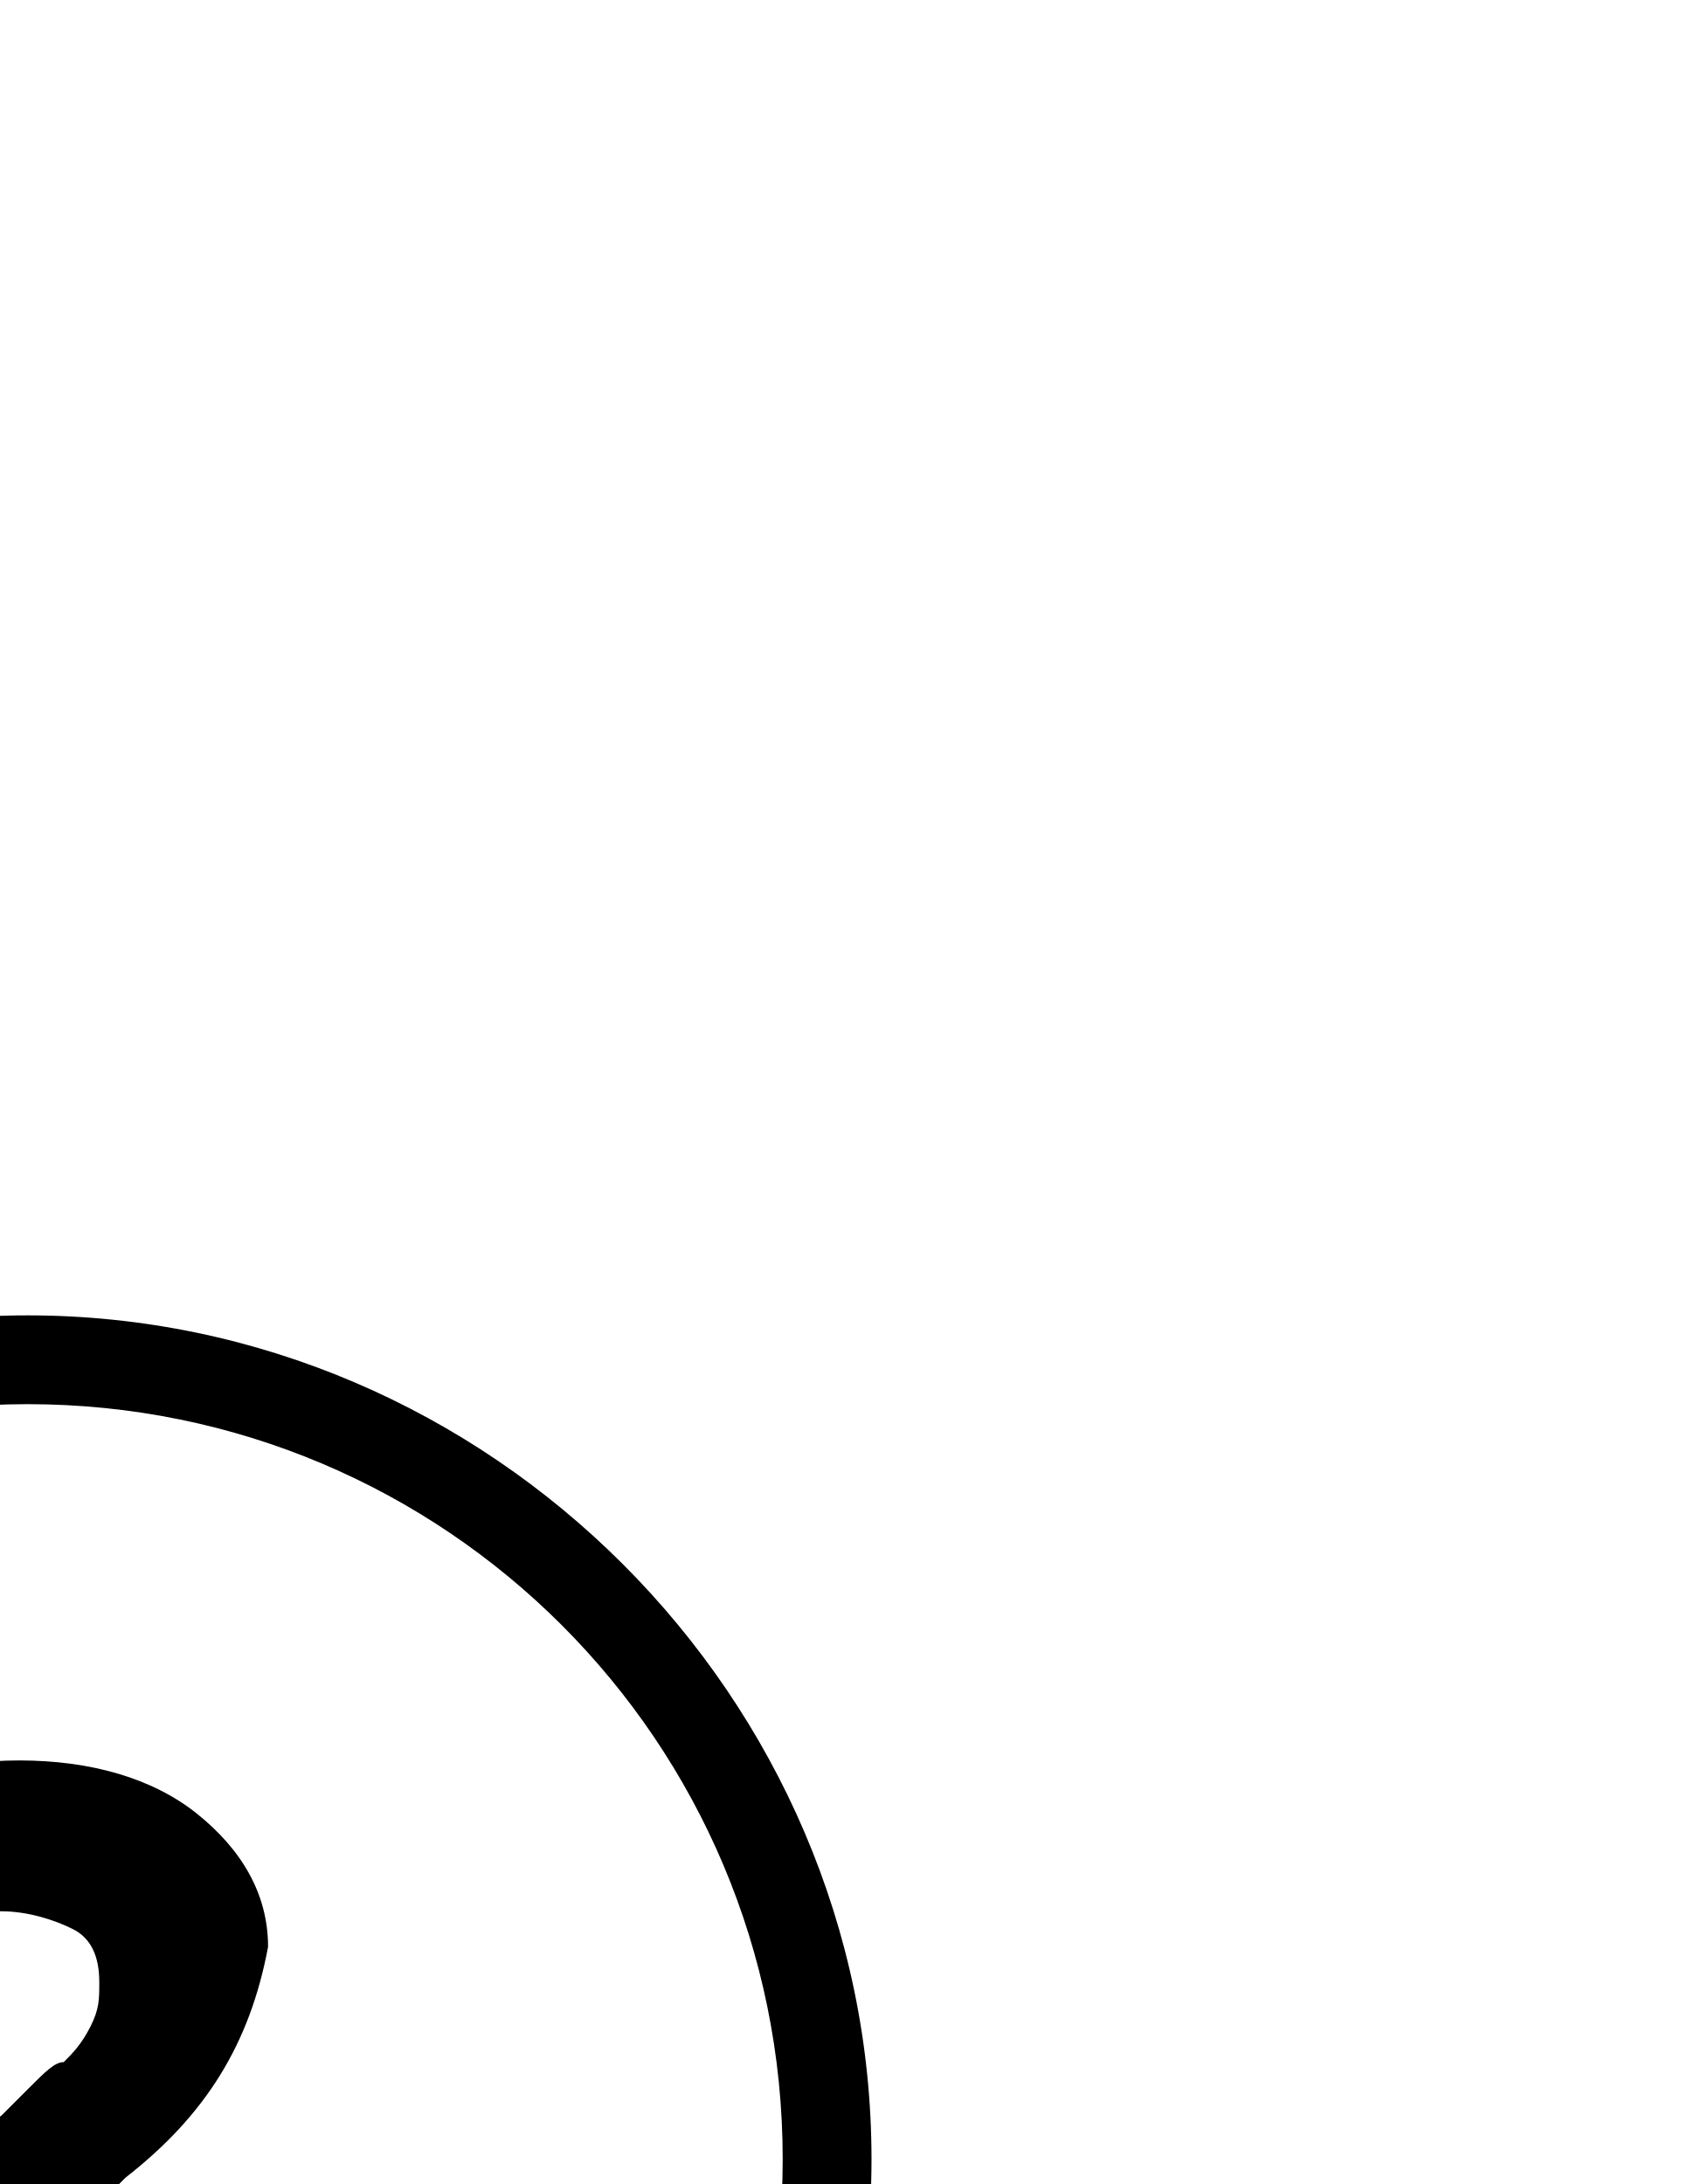
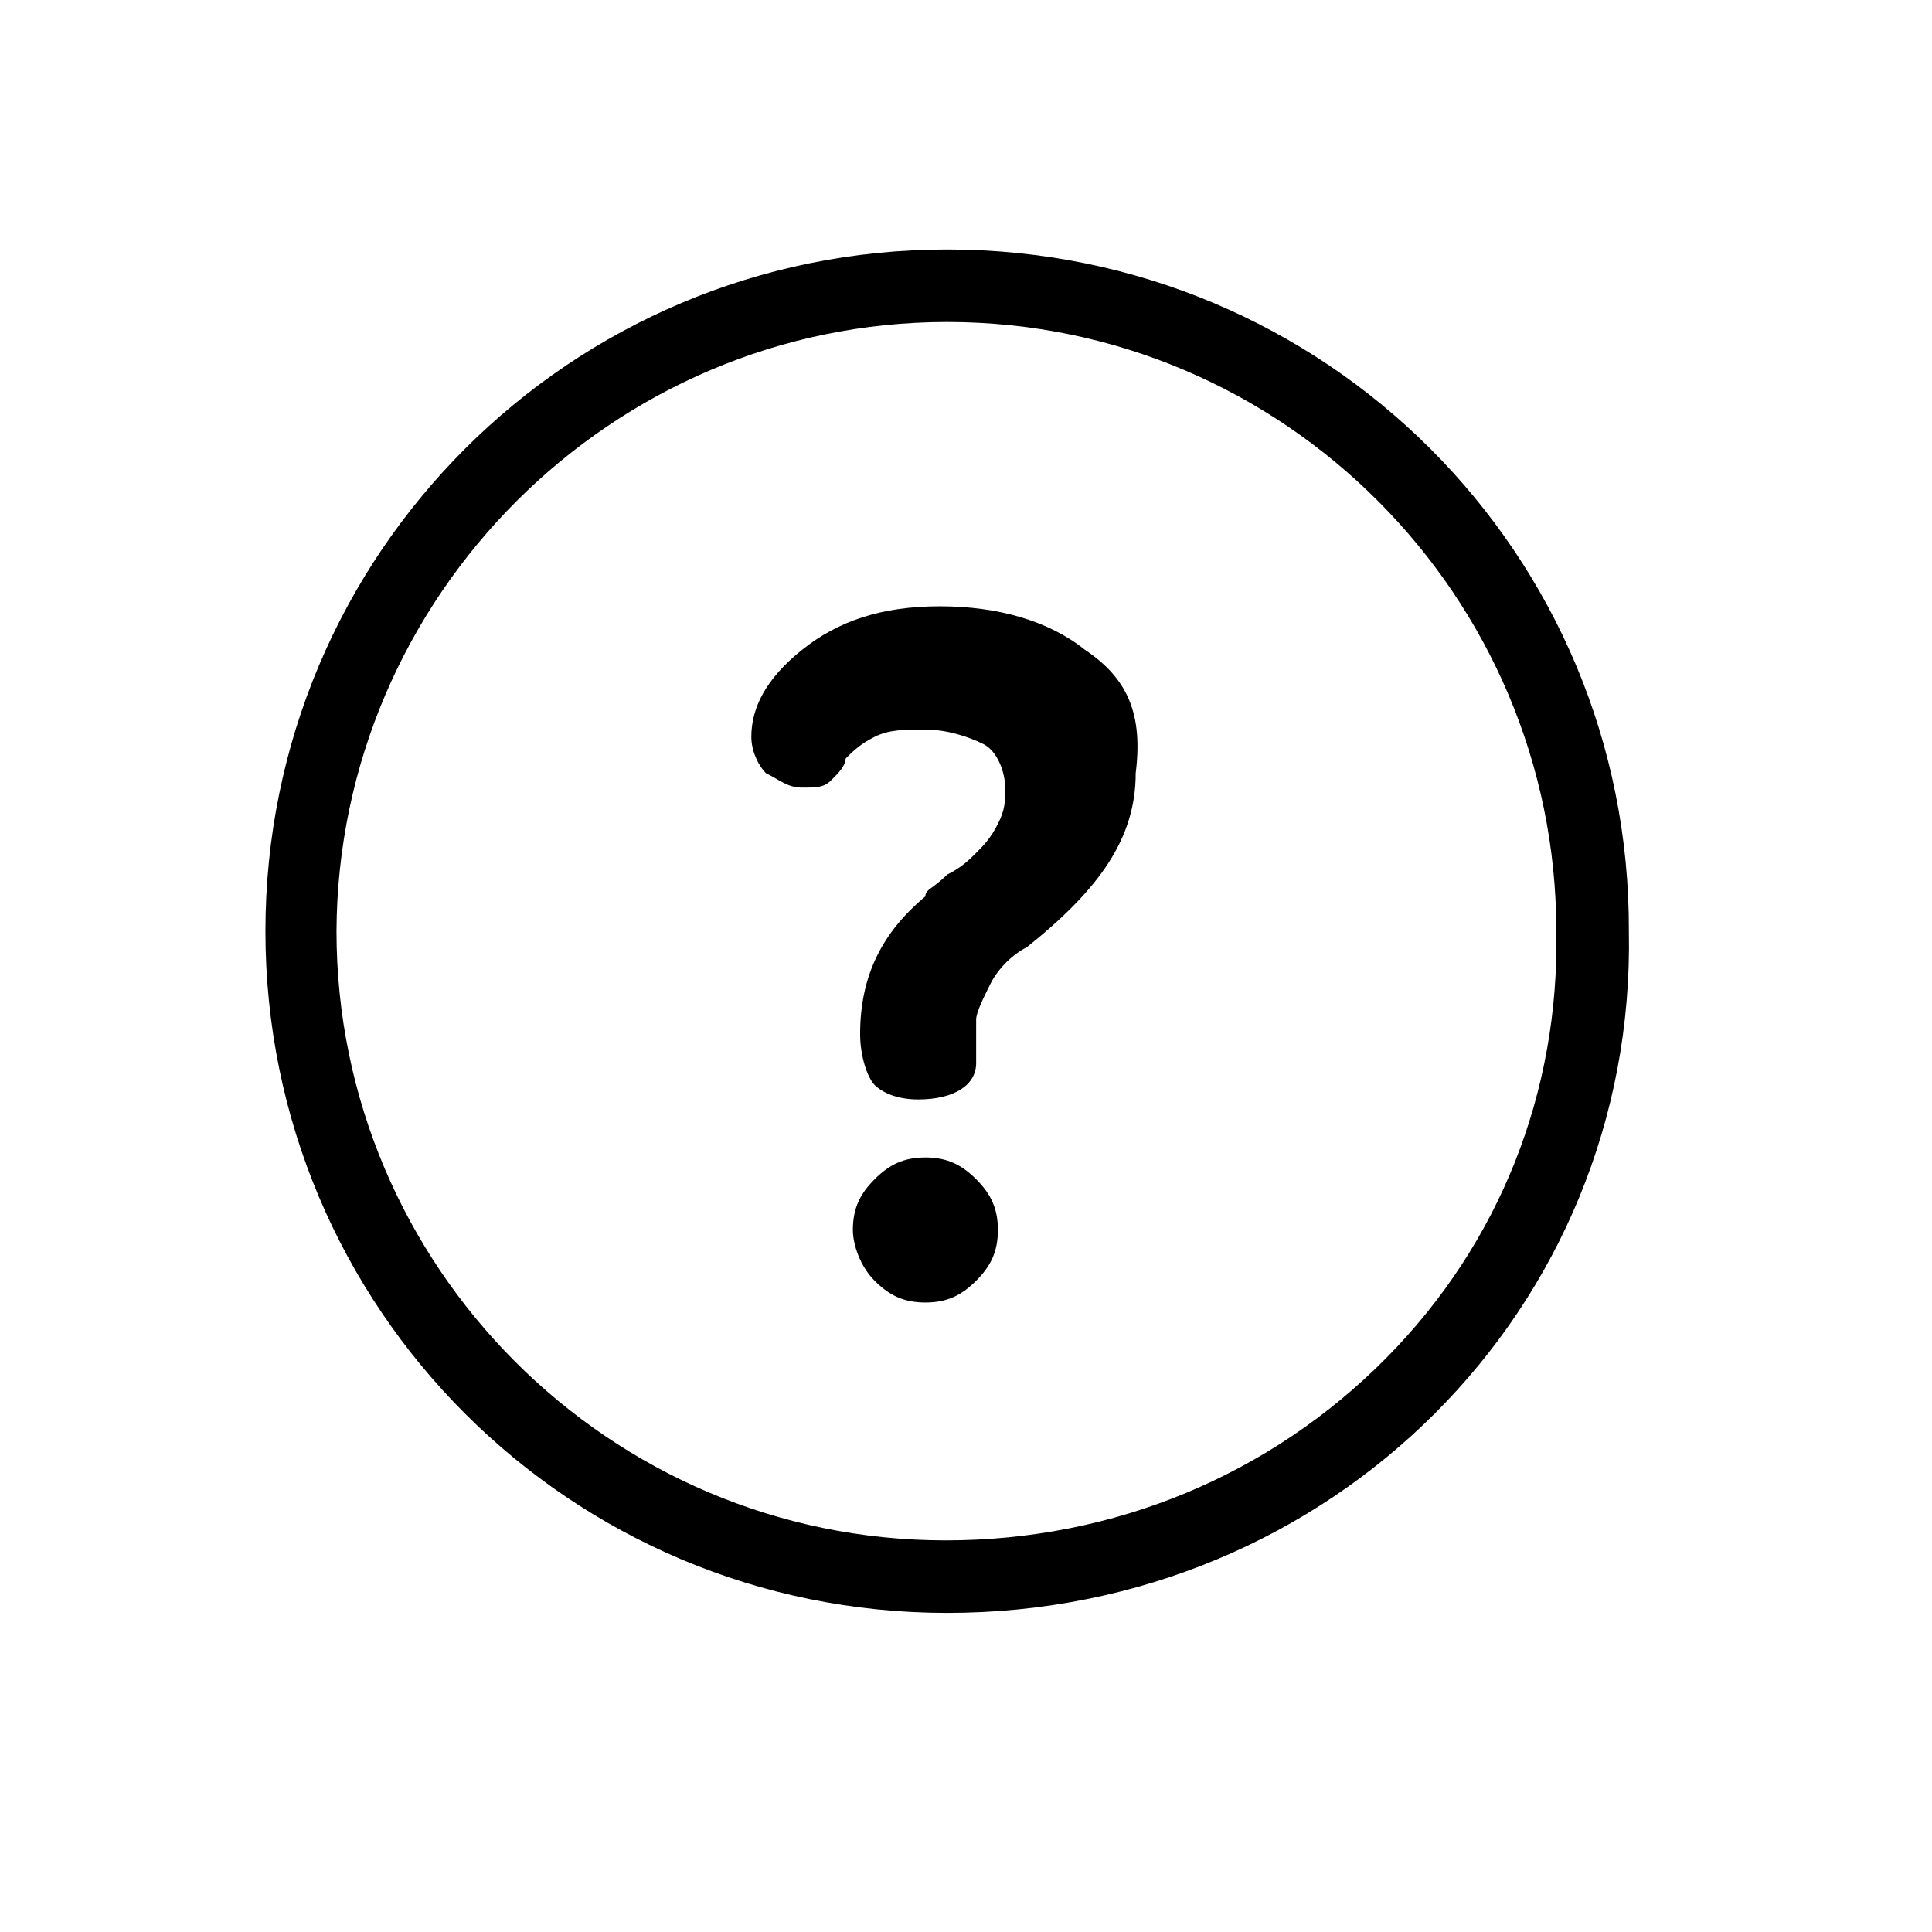
- <svg xmlns="http://www.w3.org/2000/svg" version="1.1" id="Layer_1" x="0px" y="0px" viewBox="0 0 612 792" enable-background="new 0 0 612 792" xml:space="preserve">
-   <path d="M10,1089c-167.5,0-306-138.5-306-306s138.5-306,306-306s306,138.5,306,306S177.5,1089,10,1089z M10,509.2  c-151.4,0-273.8,122.4-273.8,273.8s122.4,273.8,273.8,273.8S283.8,934.4,283.8,783S161.4,509.2,10,509.2z M45.5,789.7  c-6.4,6.4-12.9,12.9-16.1,16.1c-3.2,6.4-6.4,9.7-6.4,16.1c0,3.2,0,9.7,0,19.3c0,12.9-9.7,16.1-25.8,16.1c-9.7,0-16.1-3.2-19.3-6.4  s-6.4-9.7-6.4-22.5c0-25.8,9.7-48.3,29-61.2c0,0,3.2-3.2,9.7-9.7c6.4-6.4,9.7-9.7,12.9-9.7c3.2-3.2,6.4-6.4,9.7-12.9  c3.2-6.4,3.2-9.7,3.2-16.1c0-9.7-3.2-16.1-9.7-19.3c-6.4-3.2-16.1-6.4-25.8-6.4s-16.1,0-22.5,3.2c-6.4,3.2-9.7,6.4-12.9,9.7  c-3.2,3.2-3.2,6.4-6.4,9.7c-3.2,3.2-6.4,3.2-12.9,3.2c-6.4,0-12.9-3.2-16.1-6.4c-6.4-3.2-6.4-9.7-6.4-16.1  c0-12.9,6.4-25.8,22.5-38.7c16.1-12.9,35.4-19.3,61.2-19.3s48.3,6.4,64.4,19.3c16.1,12.9,25.8,29,25.8,48.3  C90.6,741.3,74.5,767.1,45.5,789.7z M0.2,883.5c9.7,0,16.1,3.2,22.5,9.7c6.4,6.4,9.7,12.9,9.7,22.5c0,9.7-3.2,16.1-9.7,22.5  c-6.4,6.4-12.9,9.7-22.5,9.7c-9.7,0-16.1-3.2-22.5-9.7c-6.4-6.4-9.7-12.9-9.7-22.5c0-9.7,3.2-16.1,9.7-22.5  C-15.9,886.7-9.4,883.5,0.2,883.5z" />
+ <svg xmlns="http://www.w3.org/2000/svg" version="1.1" id="Layer_1" x="0px" y="0px" viewBox="-238 330.8 133.2 133.2" enable-background="new -238 330.8 133.2 133.2" xml:space="preserve">
+   <path d="M-177.7,419.1c1,1,2,1.5,3.5,1.5c1.5,0,2.5-0.5,3.5-1.5s1.5-2,1.5-3.5c0-1.5-0.5-2.5-1.5-3.5c-1-1-2-1.5-3.5-1.5  c-1.5,0-2.5,0.5-3.5,1.5s-1.5,2-1.5,3.5C-179.2,416.6-178.7,418.1-177.7,419.1z M-163.2,375.6c-2.5-2-6-3-10-3c-4,0-7,1-9.5,3  c-2.5,2-3.5,4-3.5,6c0,1,0.5,2,1,2.5c1,0.5,1.5,1,2.5,1c1,0,1.5,0,2-0.5s1-1,1-1.5c0.5-0.5,1-1,2-1.5c1-0.5,2-0.5,3.5-0.5  c1.5,0,3,0.5,4,1c1,0.5,1.5,2,1.5,3c0,1,0,1.5-0.5,2.5c-0.5,1-1,1.5-1.5,2c-0.5,0.5-1,1-2,1.5c-1,1-1.5,1-1.5,1.5  c-3,2.5-4.5,5.5-4.5,9.5c0,1.5,0.5,3,1,3.5c0.5,0.5,1.5,1,3,1c2.5,0,4-1,4-2.5c0-1.5,0-2.5,0-3c0-0.5,0.5-1.5,1-2.5  c0.5-1,1.5-2,2.5-2.5c5-4,7.5-7.5,7.5-12C-159.2,380.1-160.2,377.6-163.2,375.6z" />
+   <g>
+     <path d="M-172.7,353c23.2,0,42,18.9,42,42v0l0,0c0.2,11.1-3.9,21.5-11.7,29.4c-8,8.1-18.8,12.6-30.4,12.6c-23.2,0-42-18.9-42-42   C-214.7,371.9-195.8,353-172.7,353 M-172.7,348c-26,0-47,21-47,47c0,26,21,47,47,47c26.5,0,47.5-21,47-47   C-125.6,369-146.6,348-172.7,348L-172.7,348z" />
+   </g>
</svg>
